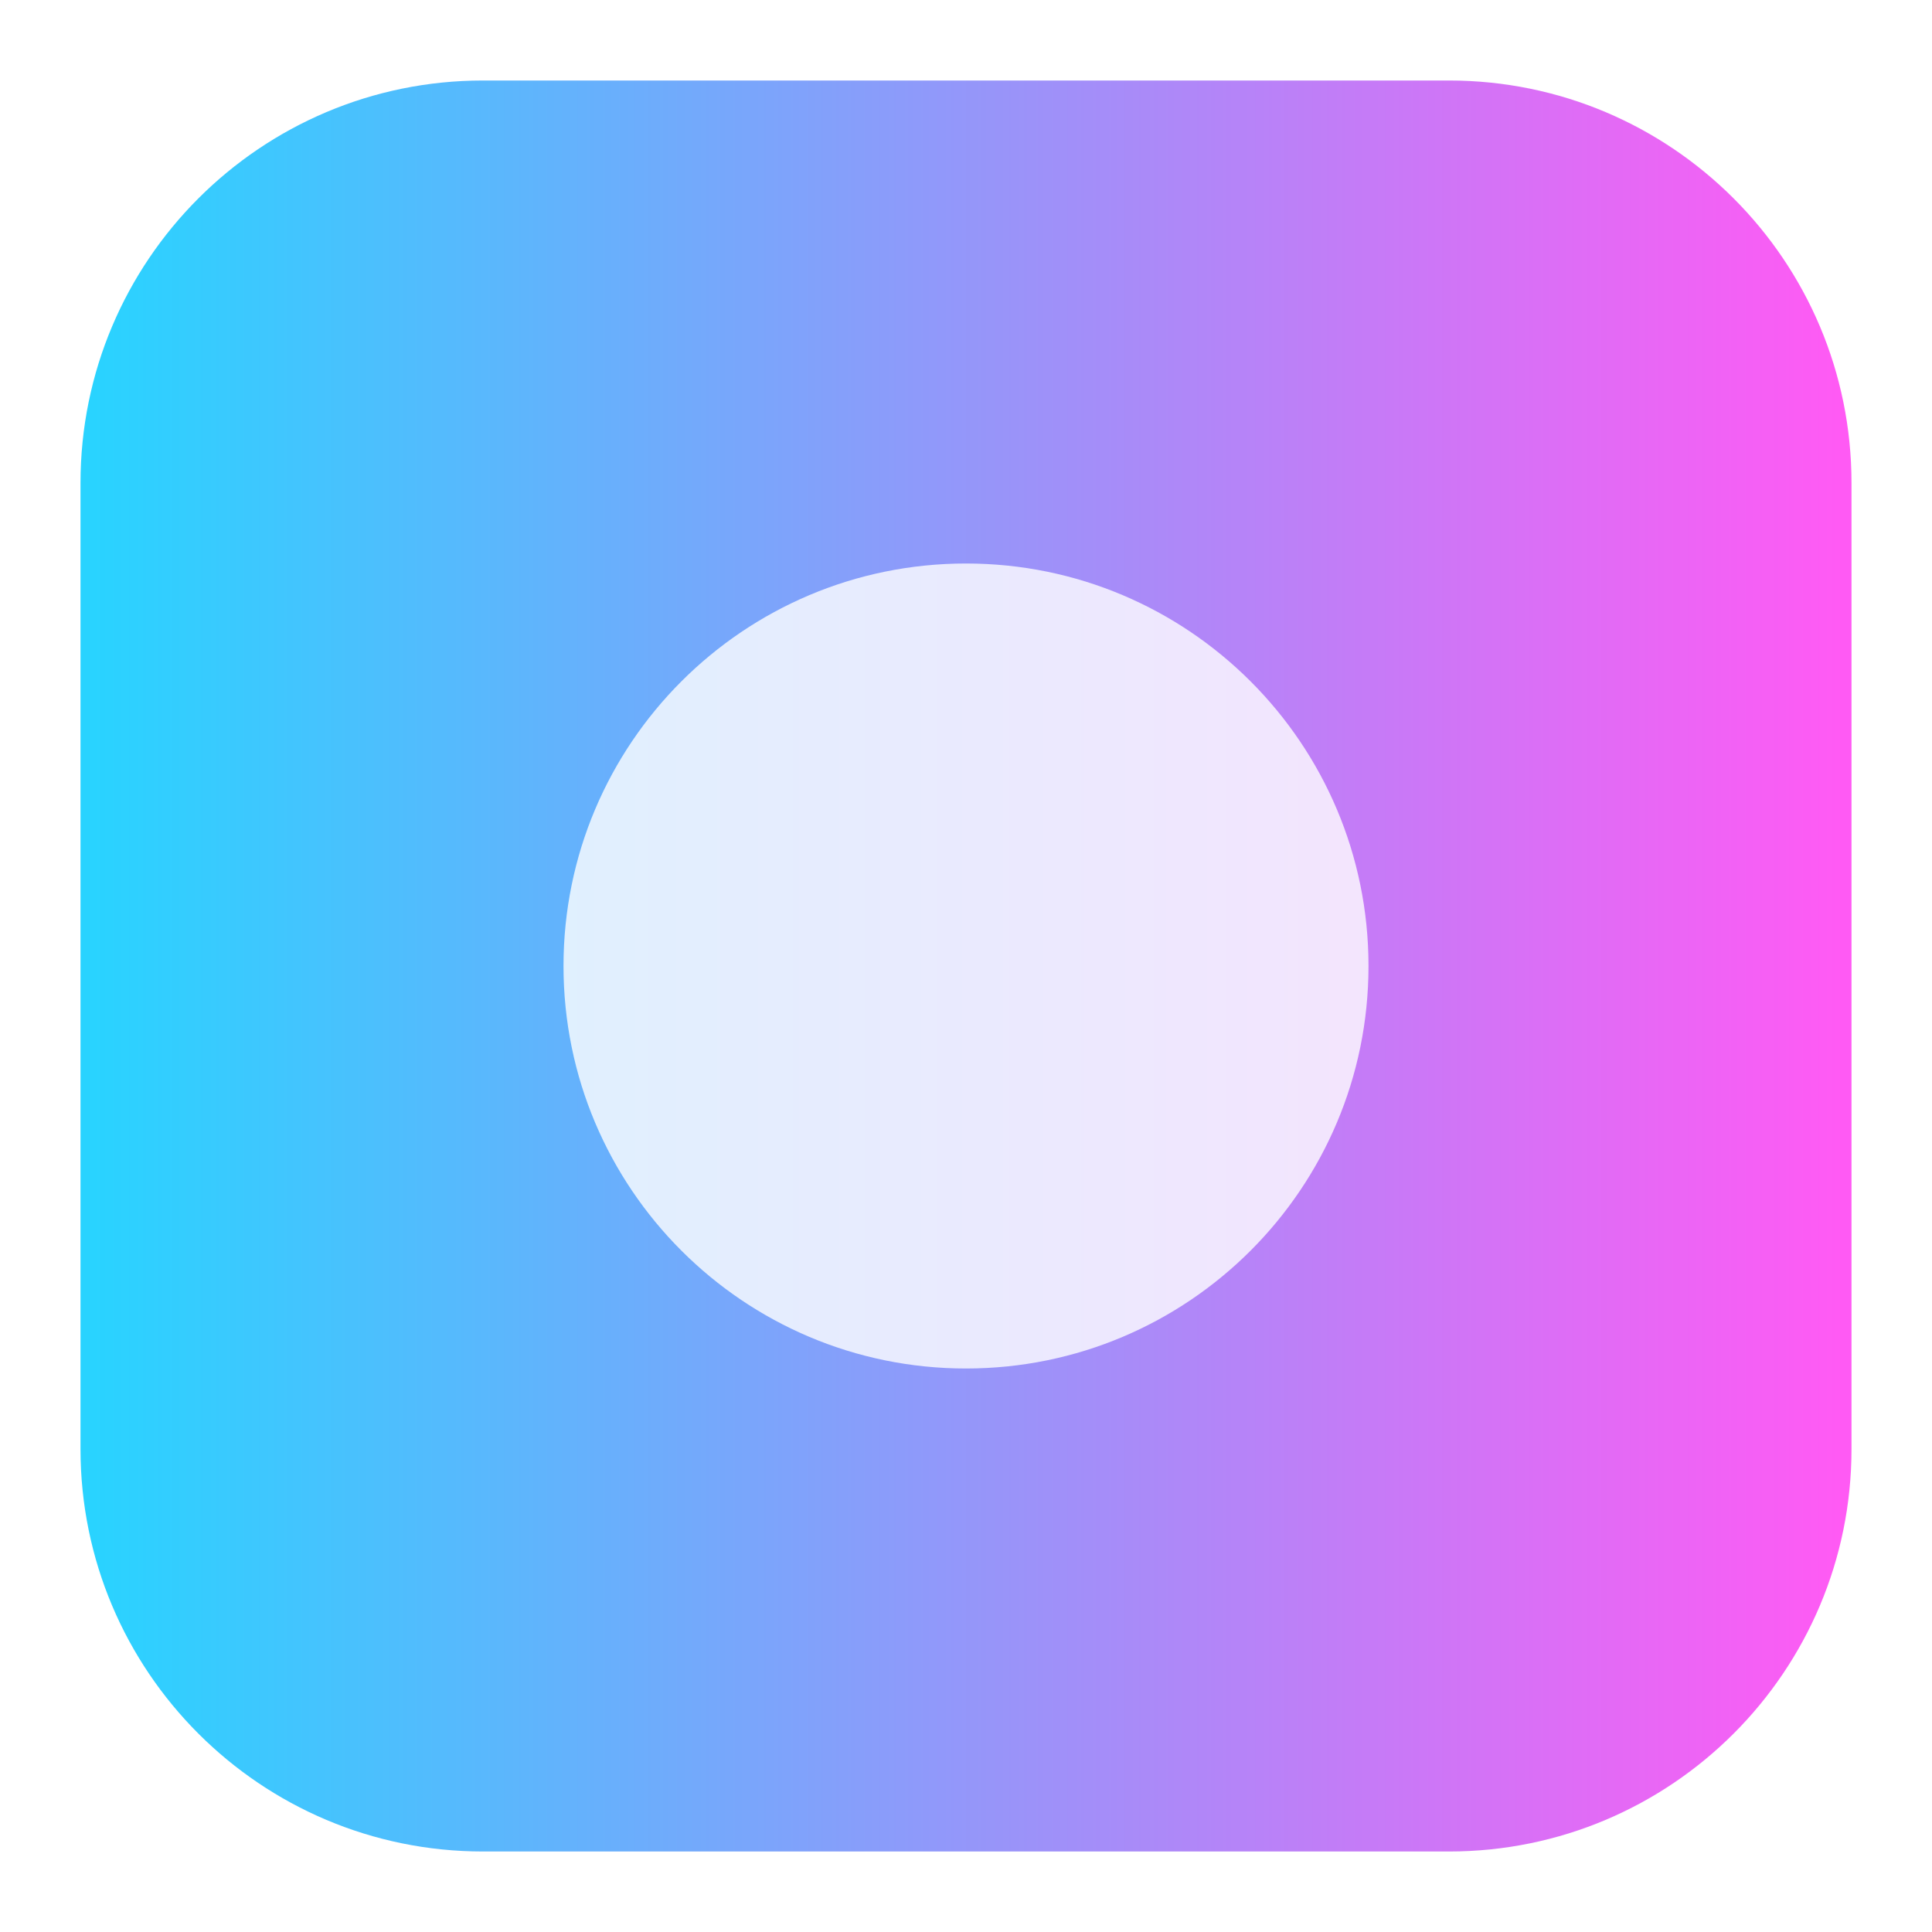
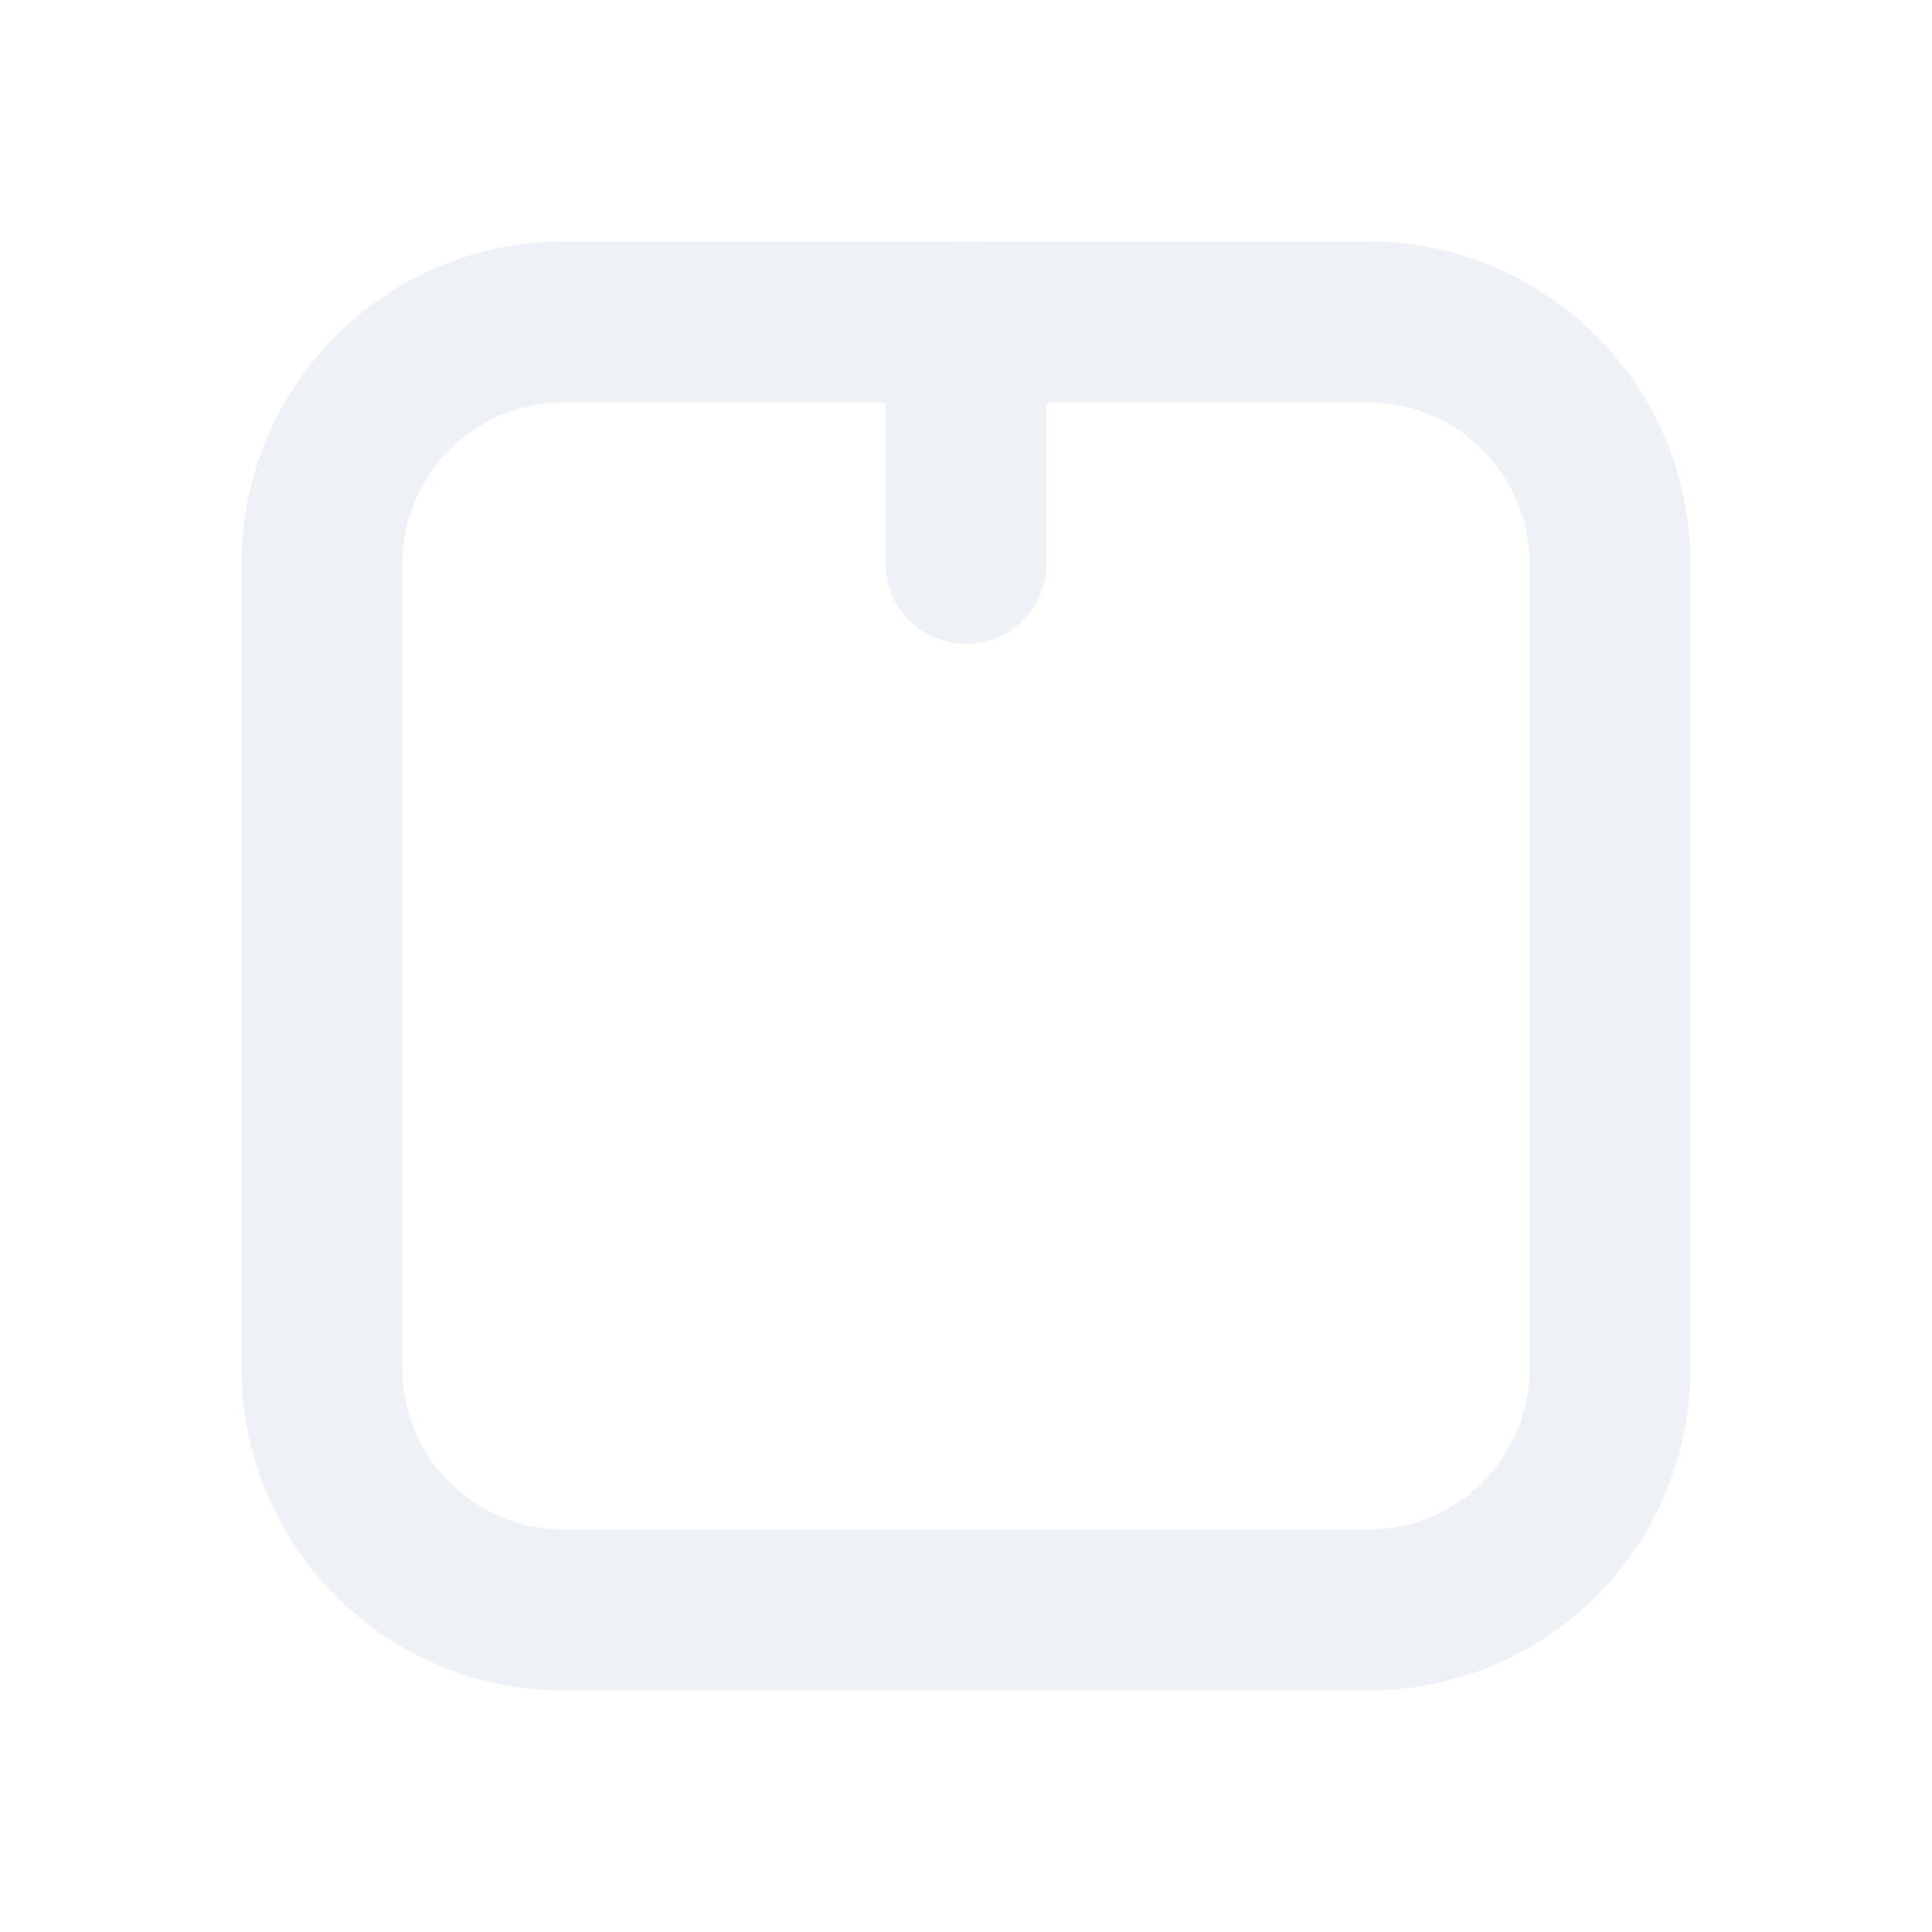
- <svg xmlns="http://www.w3.org/2000/svg" viewBox="0 0 48 48">
-   <defs>
-     <linearGradient id="g" x1="0" x2="1">
-       <stop stop-color="#29d3ff" />
-       <stop offset="1" stop-color="#ff5af4" />
-     </linearGradient>
-   </defs>
-   <rect rx="10" ry="10" width="44" height="44" x="2" y="2" fill="url(#g)" />
-   <circle cx="24" cy="24" r="10" fill="rgba(255,255,255,0.8)" />
+ <svg xmlns="http://www.w3.org/2000/svg" viewBox="0 0 24 24" fill="none" stroke="#eef2f7" stroke-width="2" stroke-linecap="round" stroke-linejoin="round">
+   <rect x="4" y="4" width="16" height="16" rx="3" />
+   <path d="M12 4v3" />
</svg>
